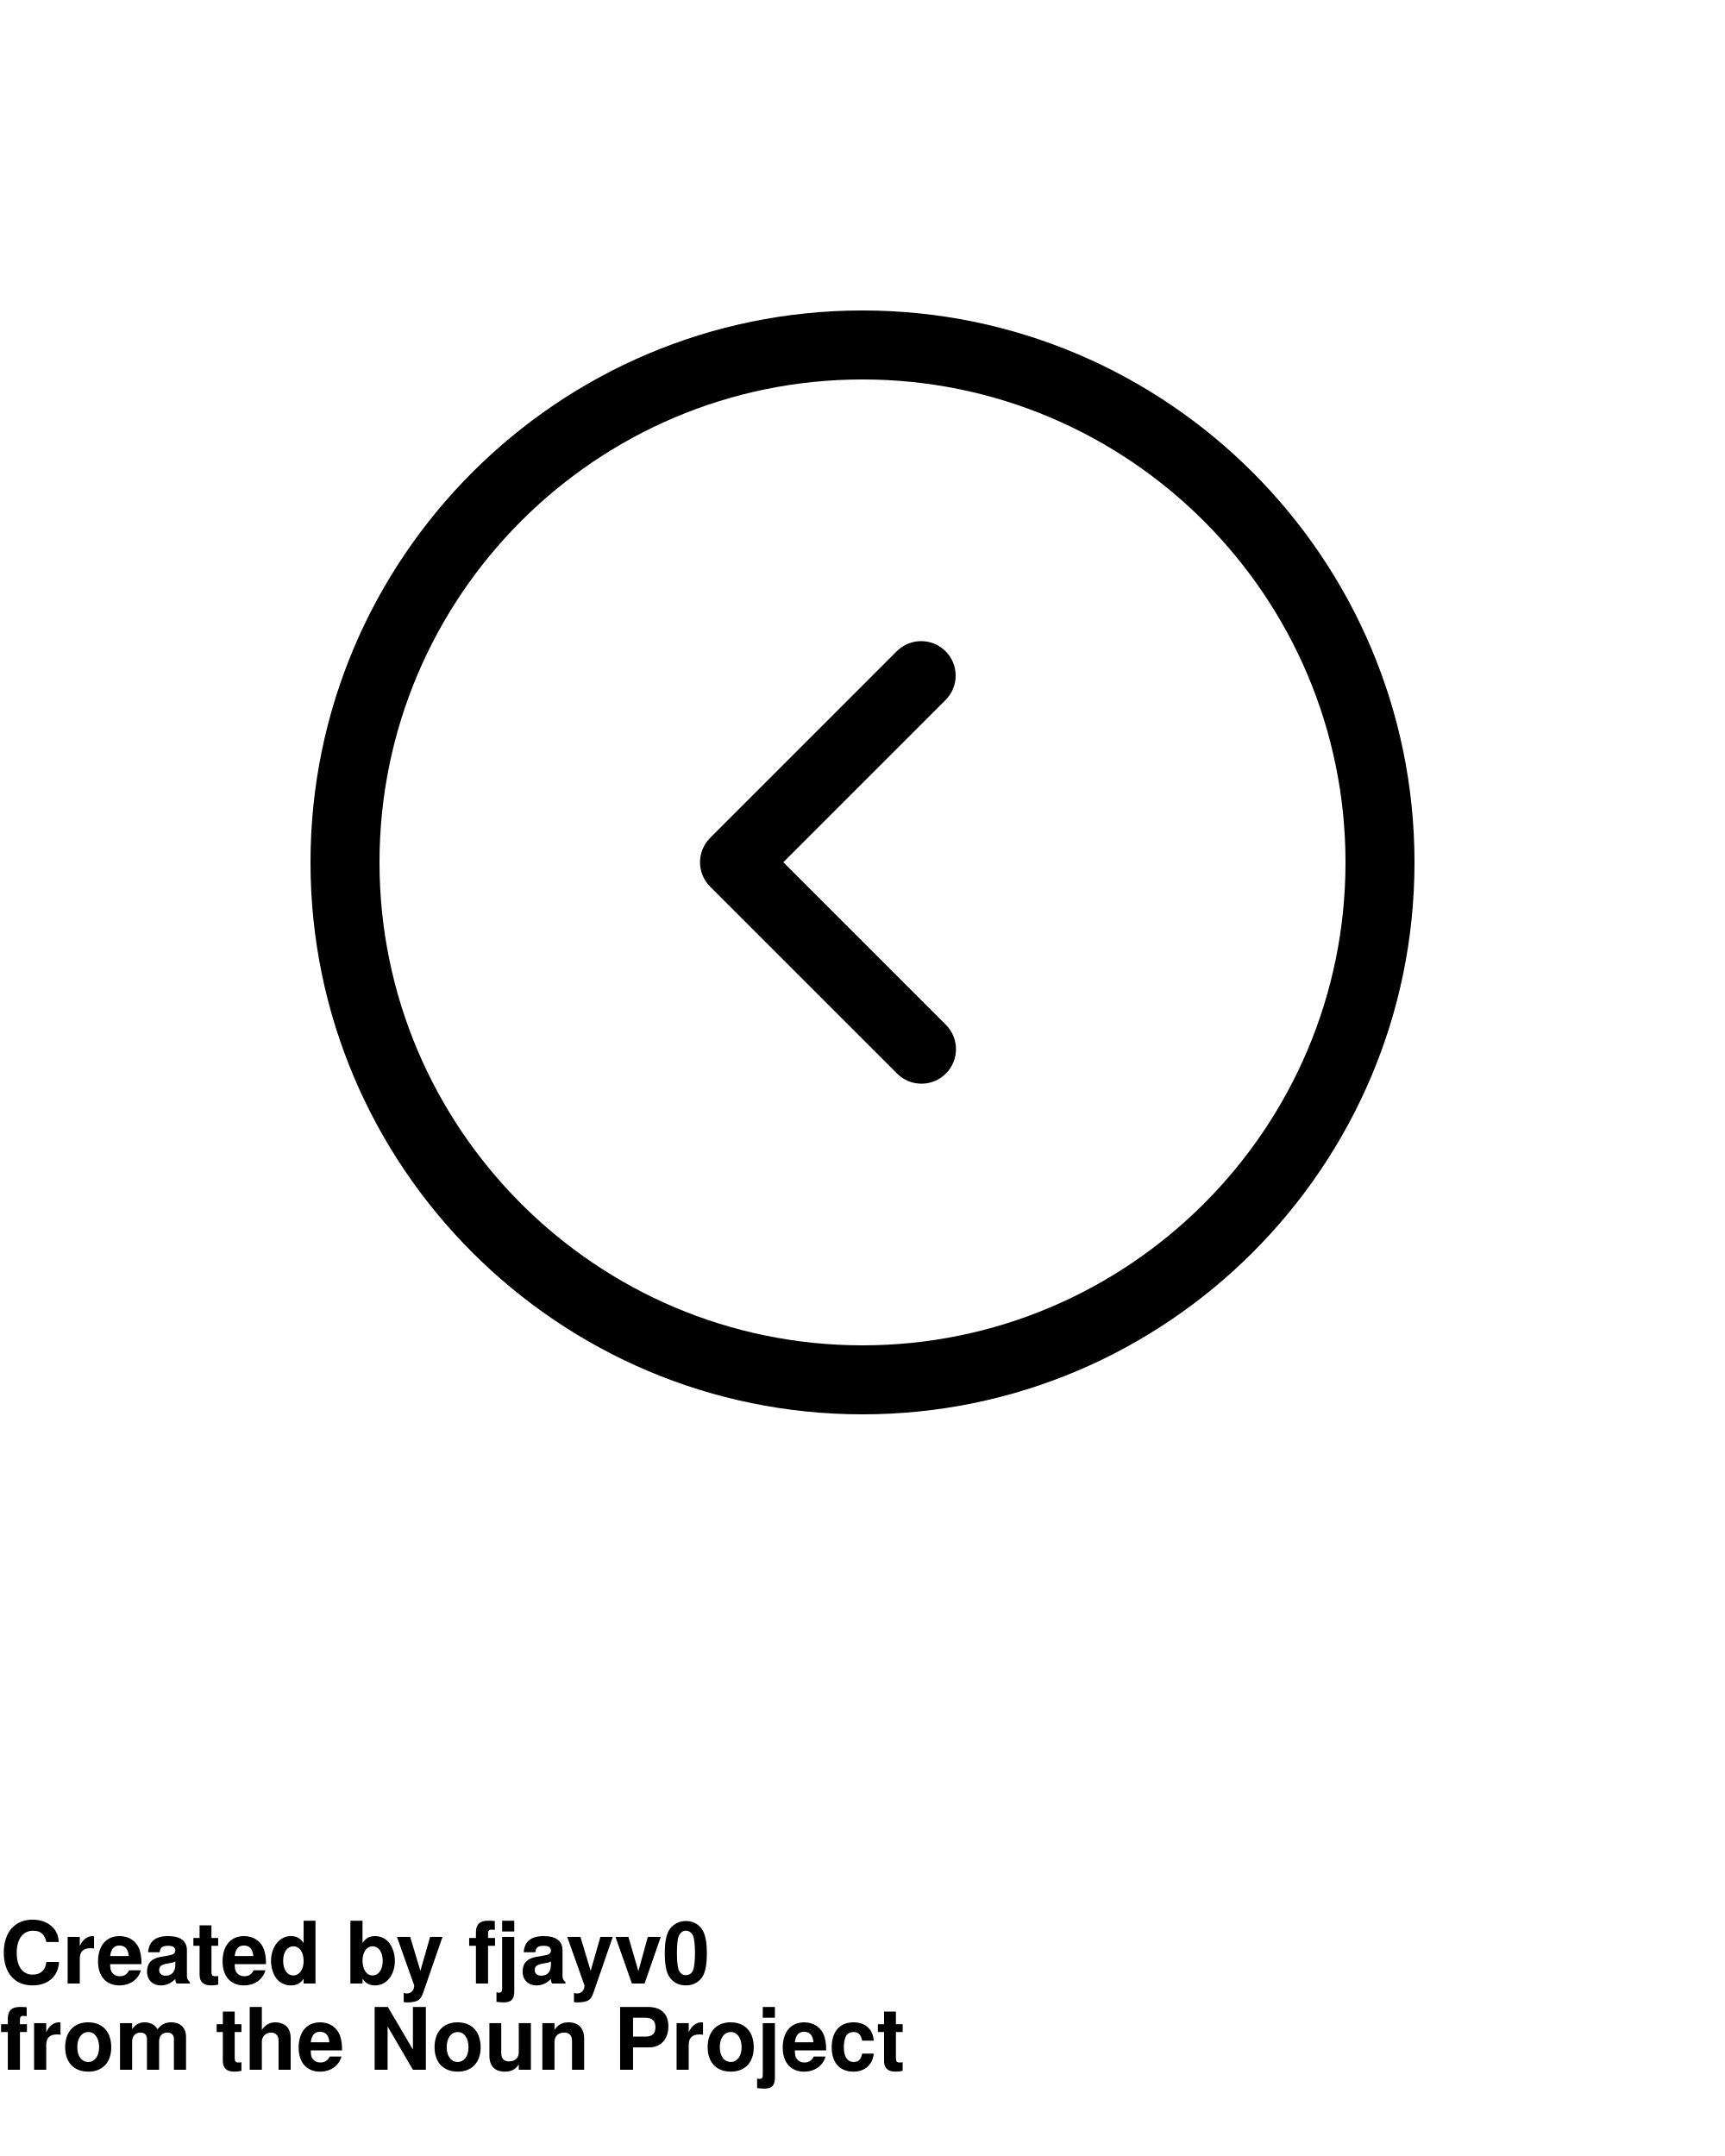
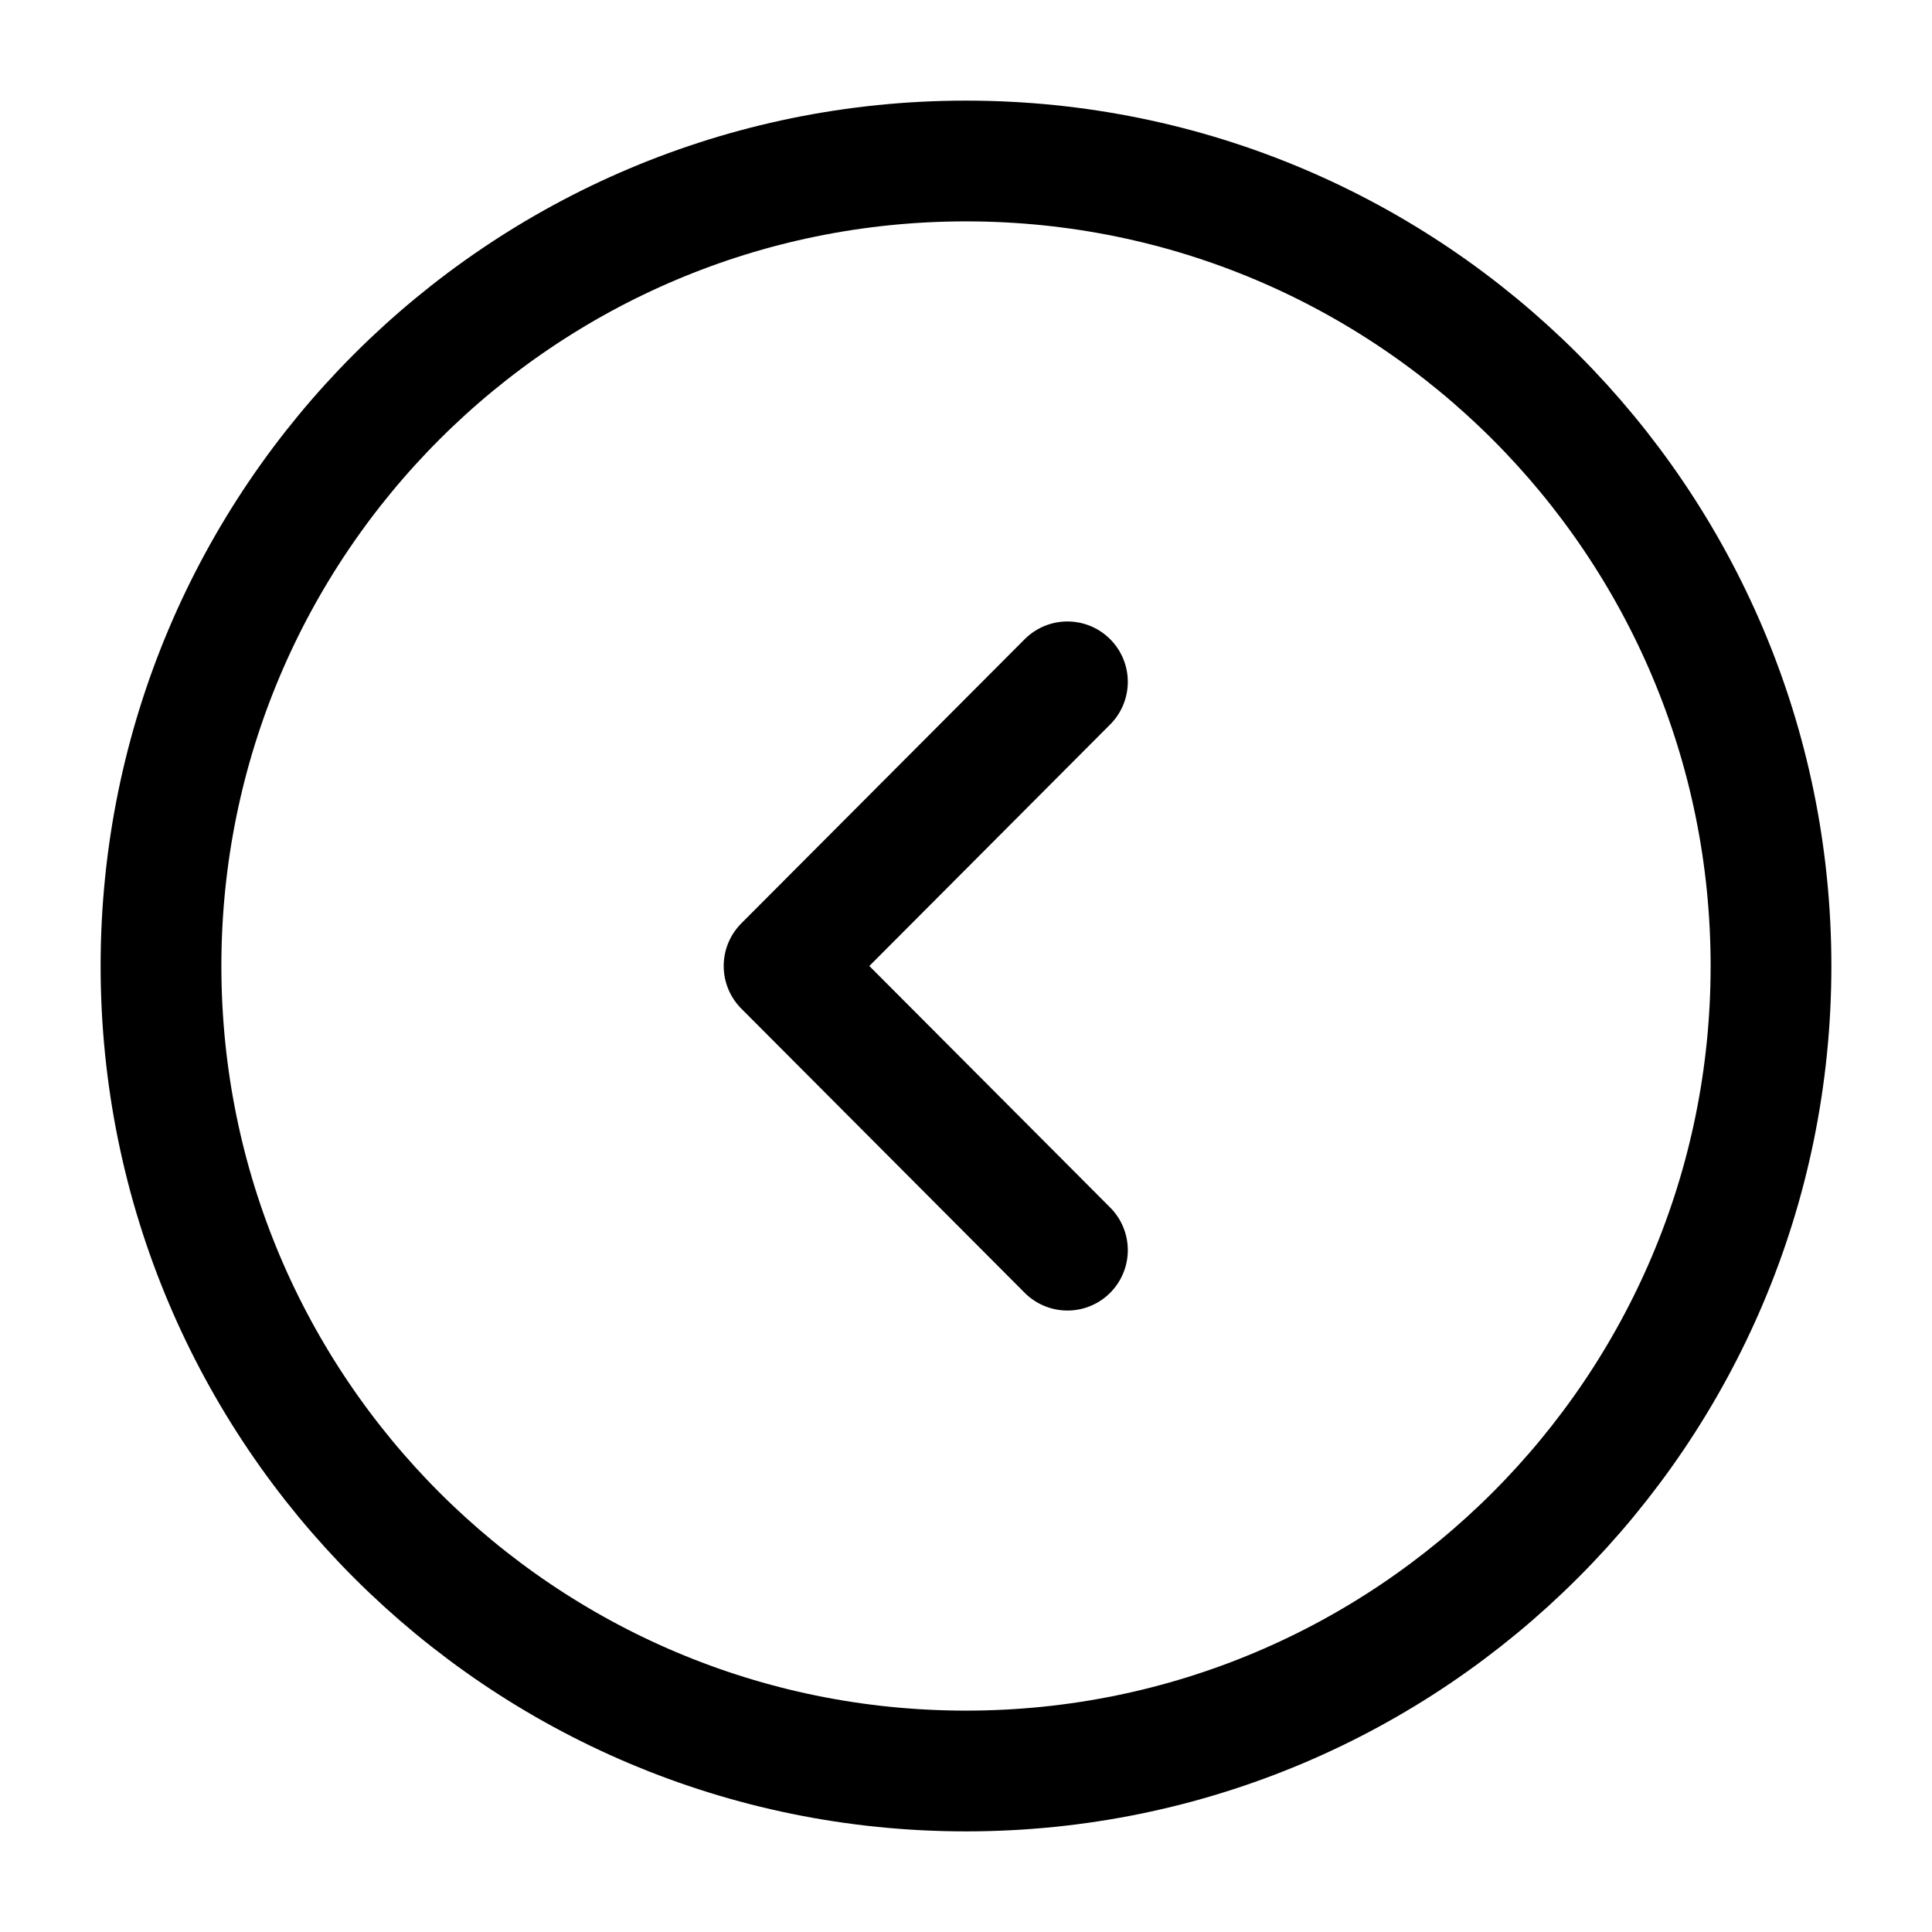
- <svg xmlns="http://www.w3.org/2000/svg" data-name="Layer 1" viewBox="0 0 100 125" x="0px" y="0px">
-   <path d="M53.419,62.83c-.512,0-1.023-.195-1.414-.586l-10.838-10.838c-.781-.781-.781-2.047,0-2.828l10.82-10.821c.781-.781,2.047-.781,2.828,0,.781,.781,.781,2.047,0,2.828l-9.406,9.407,9.424,9.424c.781,.781,.781,2.047,0,2.828-.391,.391-.902,.586-1.414,.586Zm28.581-12.83c0-17.645-14.355-32-32-32S18,32.355,18,50s14.355,32,32,32,32-14.355,32-32Zm-4,0c0,15.439-12.561,28-28,28s-28-12.561-28-28,12.561-28,28-28,28,12.561,28,28Z" />
-   <text x="0" y="115" fill="#000000" font-size="5px" font-weight="bold" font-family="'Helvetica Neue', Helvetica, Arial-Unicode, Arial, Sans-serif">Created by fjayv0</text>
-   <text x="0" y="120" fill="#000000" font-size="5px" font-weight="bold" font-family="'Helvetica Neue', Helvetica, Arial-Unicode, Arial, Sans-serif">from the Noun Project</text>
+ <svg xmlns="http://www.w3.org/2000/svg" width="800px" height="800px" viewBox="0 0 24 24" fill="none">
+   <path d="M12 22C17.523 22 22 17.523 22 12C22 6.477 17.523 2 12 2C6.477 2 2 6.477 2 12C2 17.523 6.477 22 12 22Z" stroke="currentColor" stroke-width="1.5" stroke-miterlimit="10" stroke-linecap="round" stroke-linejoin="round" />
+   <path d="M13.26 15.53L9.74 12L13.26 8.47" stroke="currentColor" stroke-width="1.5" stroke-linecap="round" stroke-linejoin="round" />
</svg>
